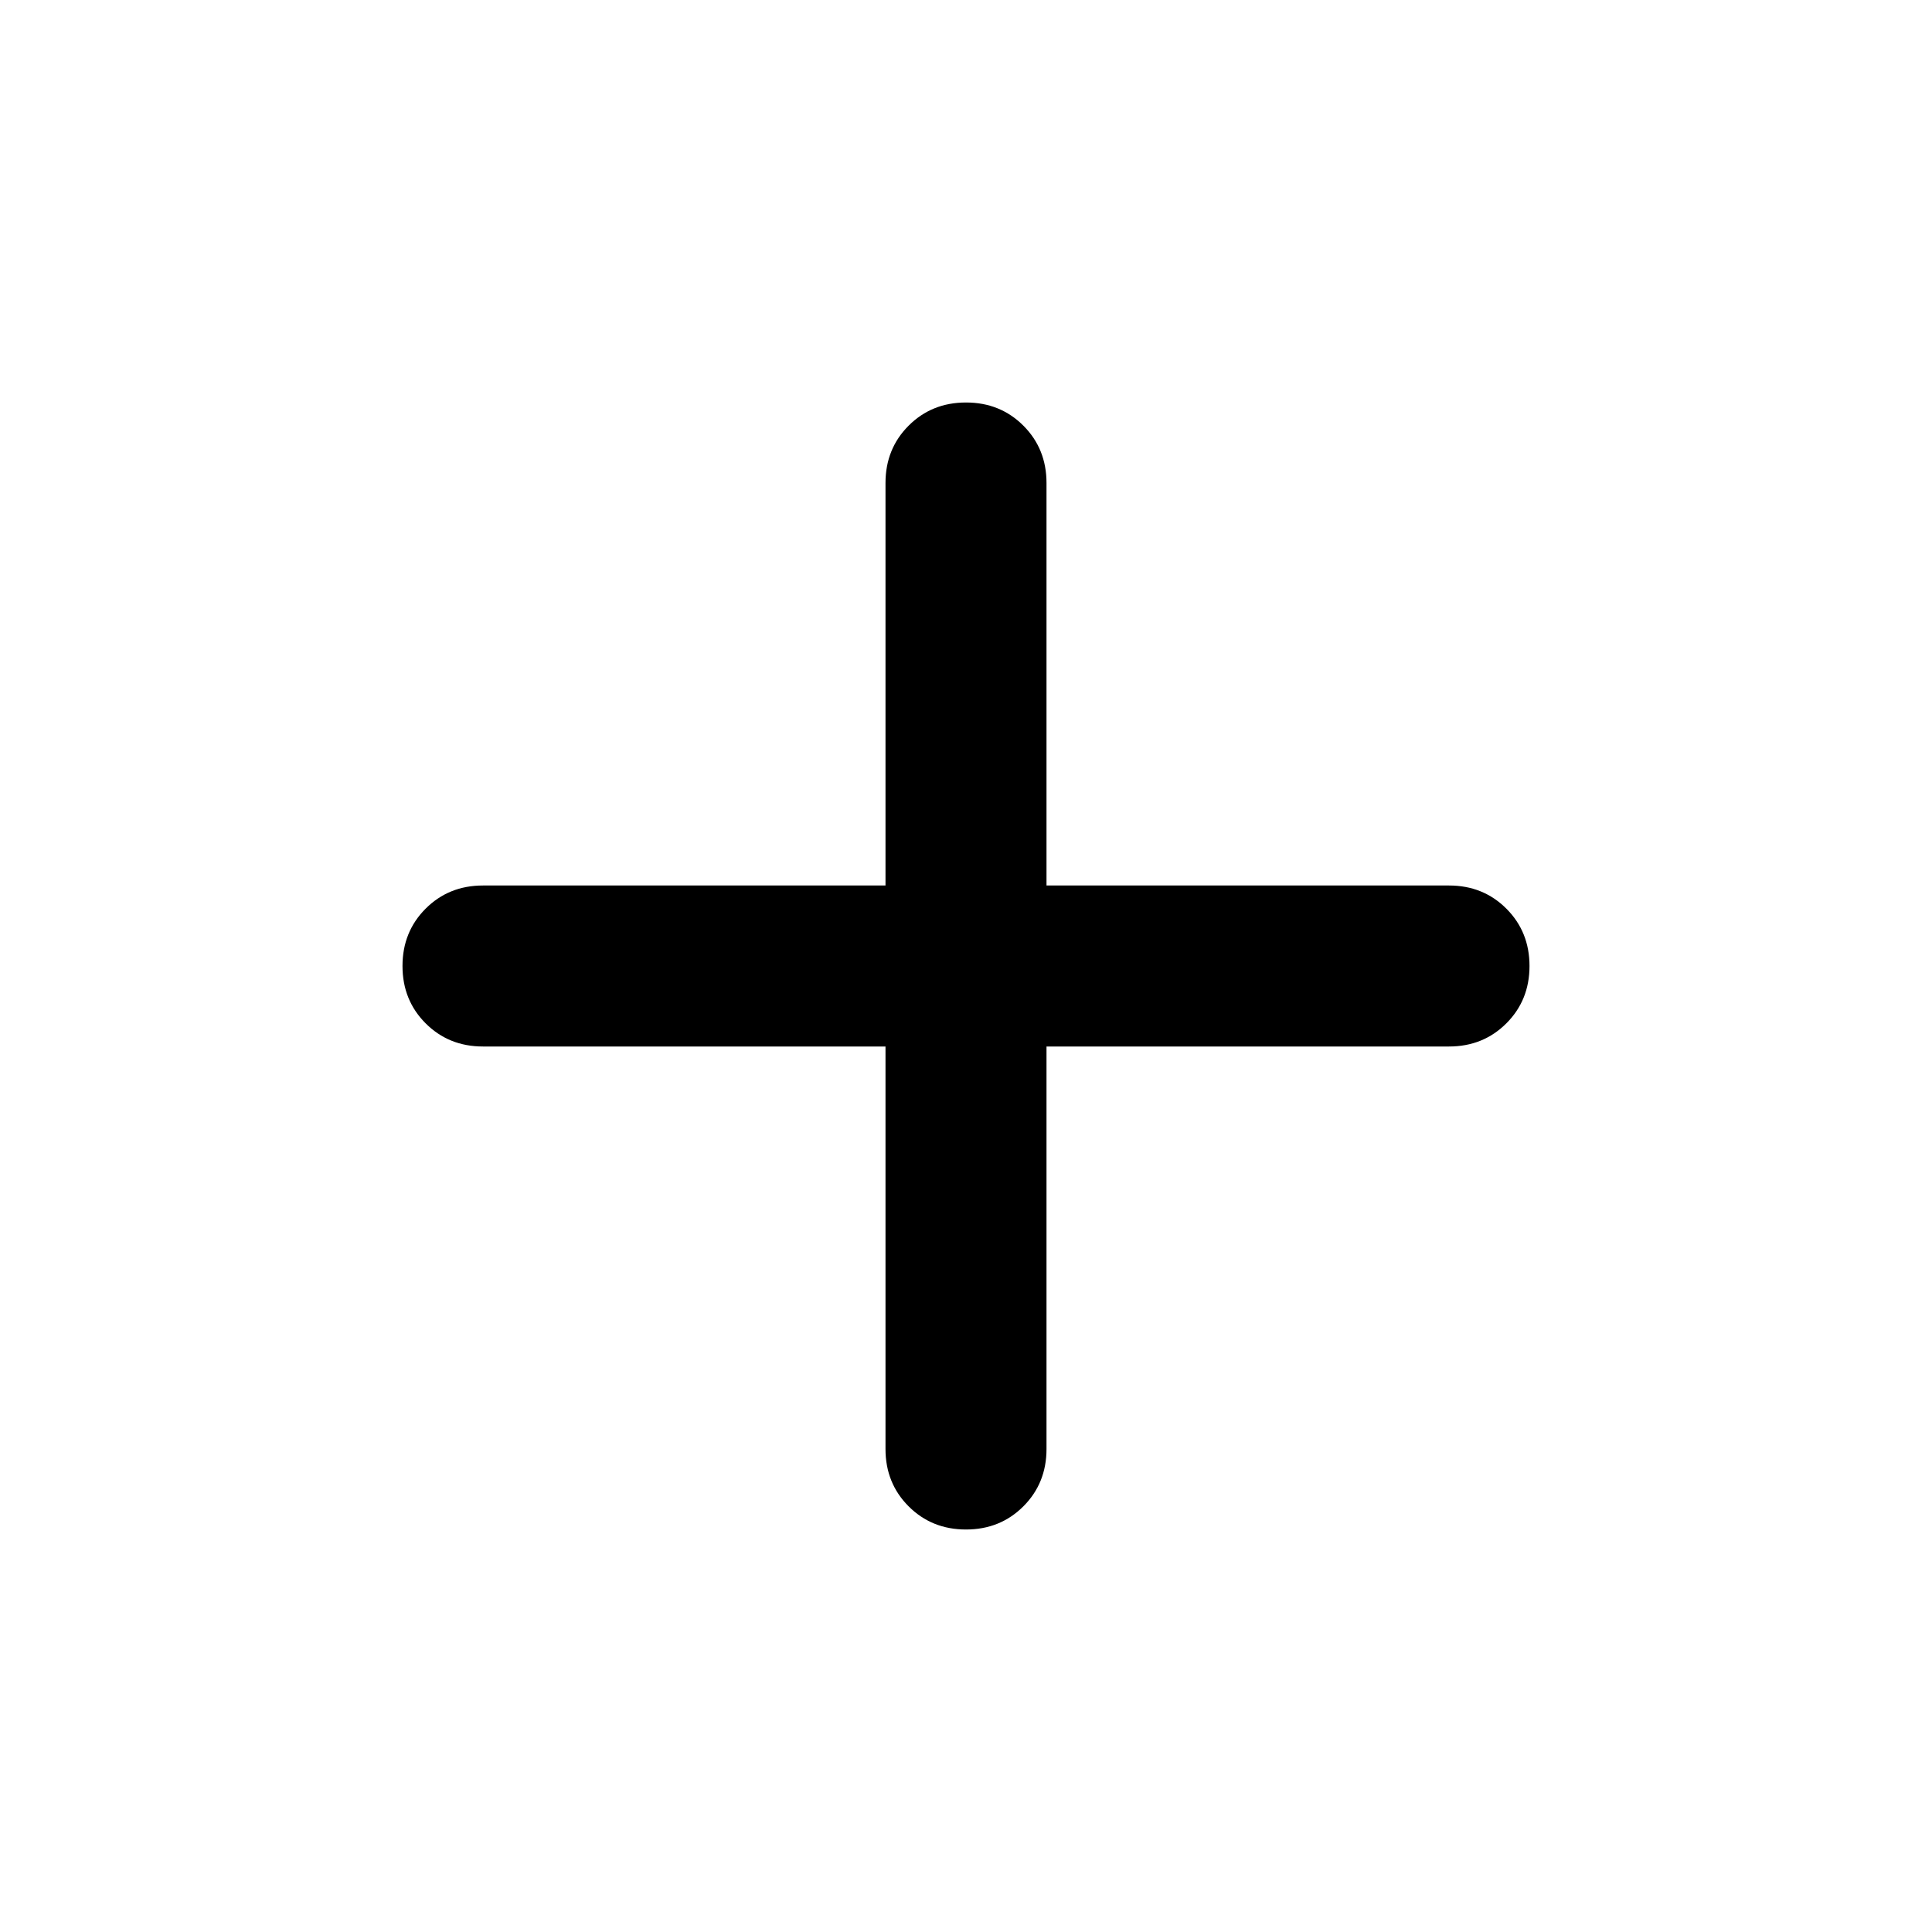
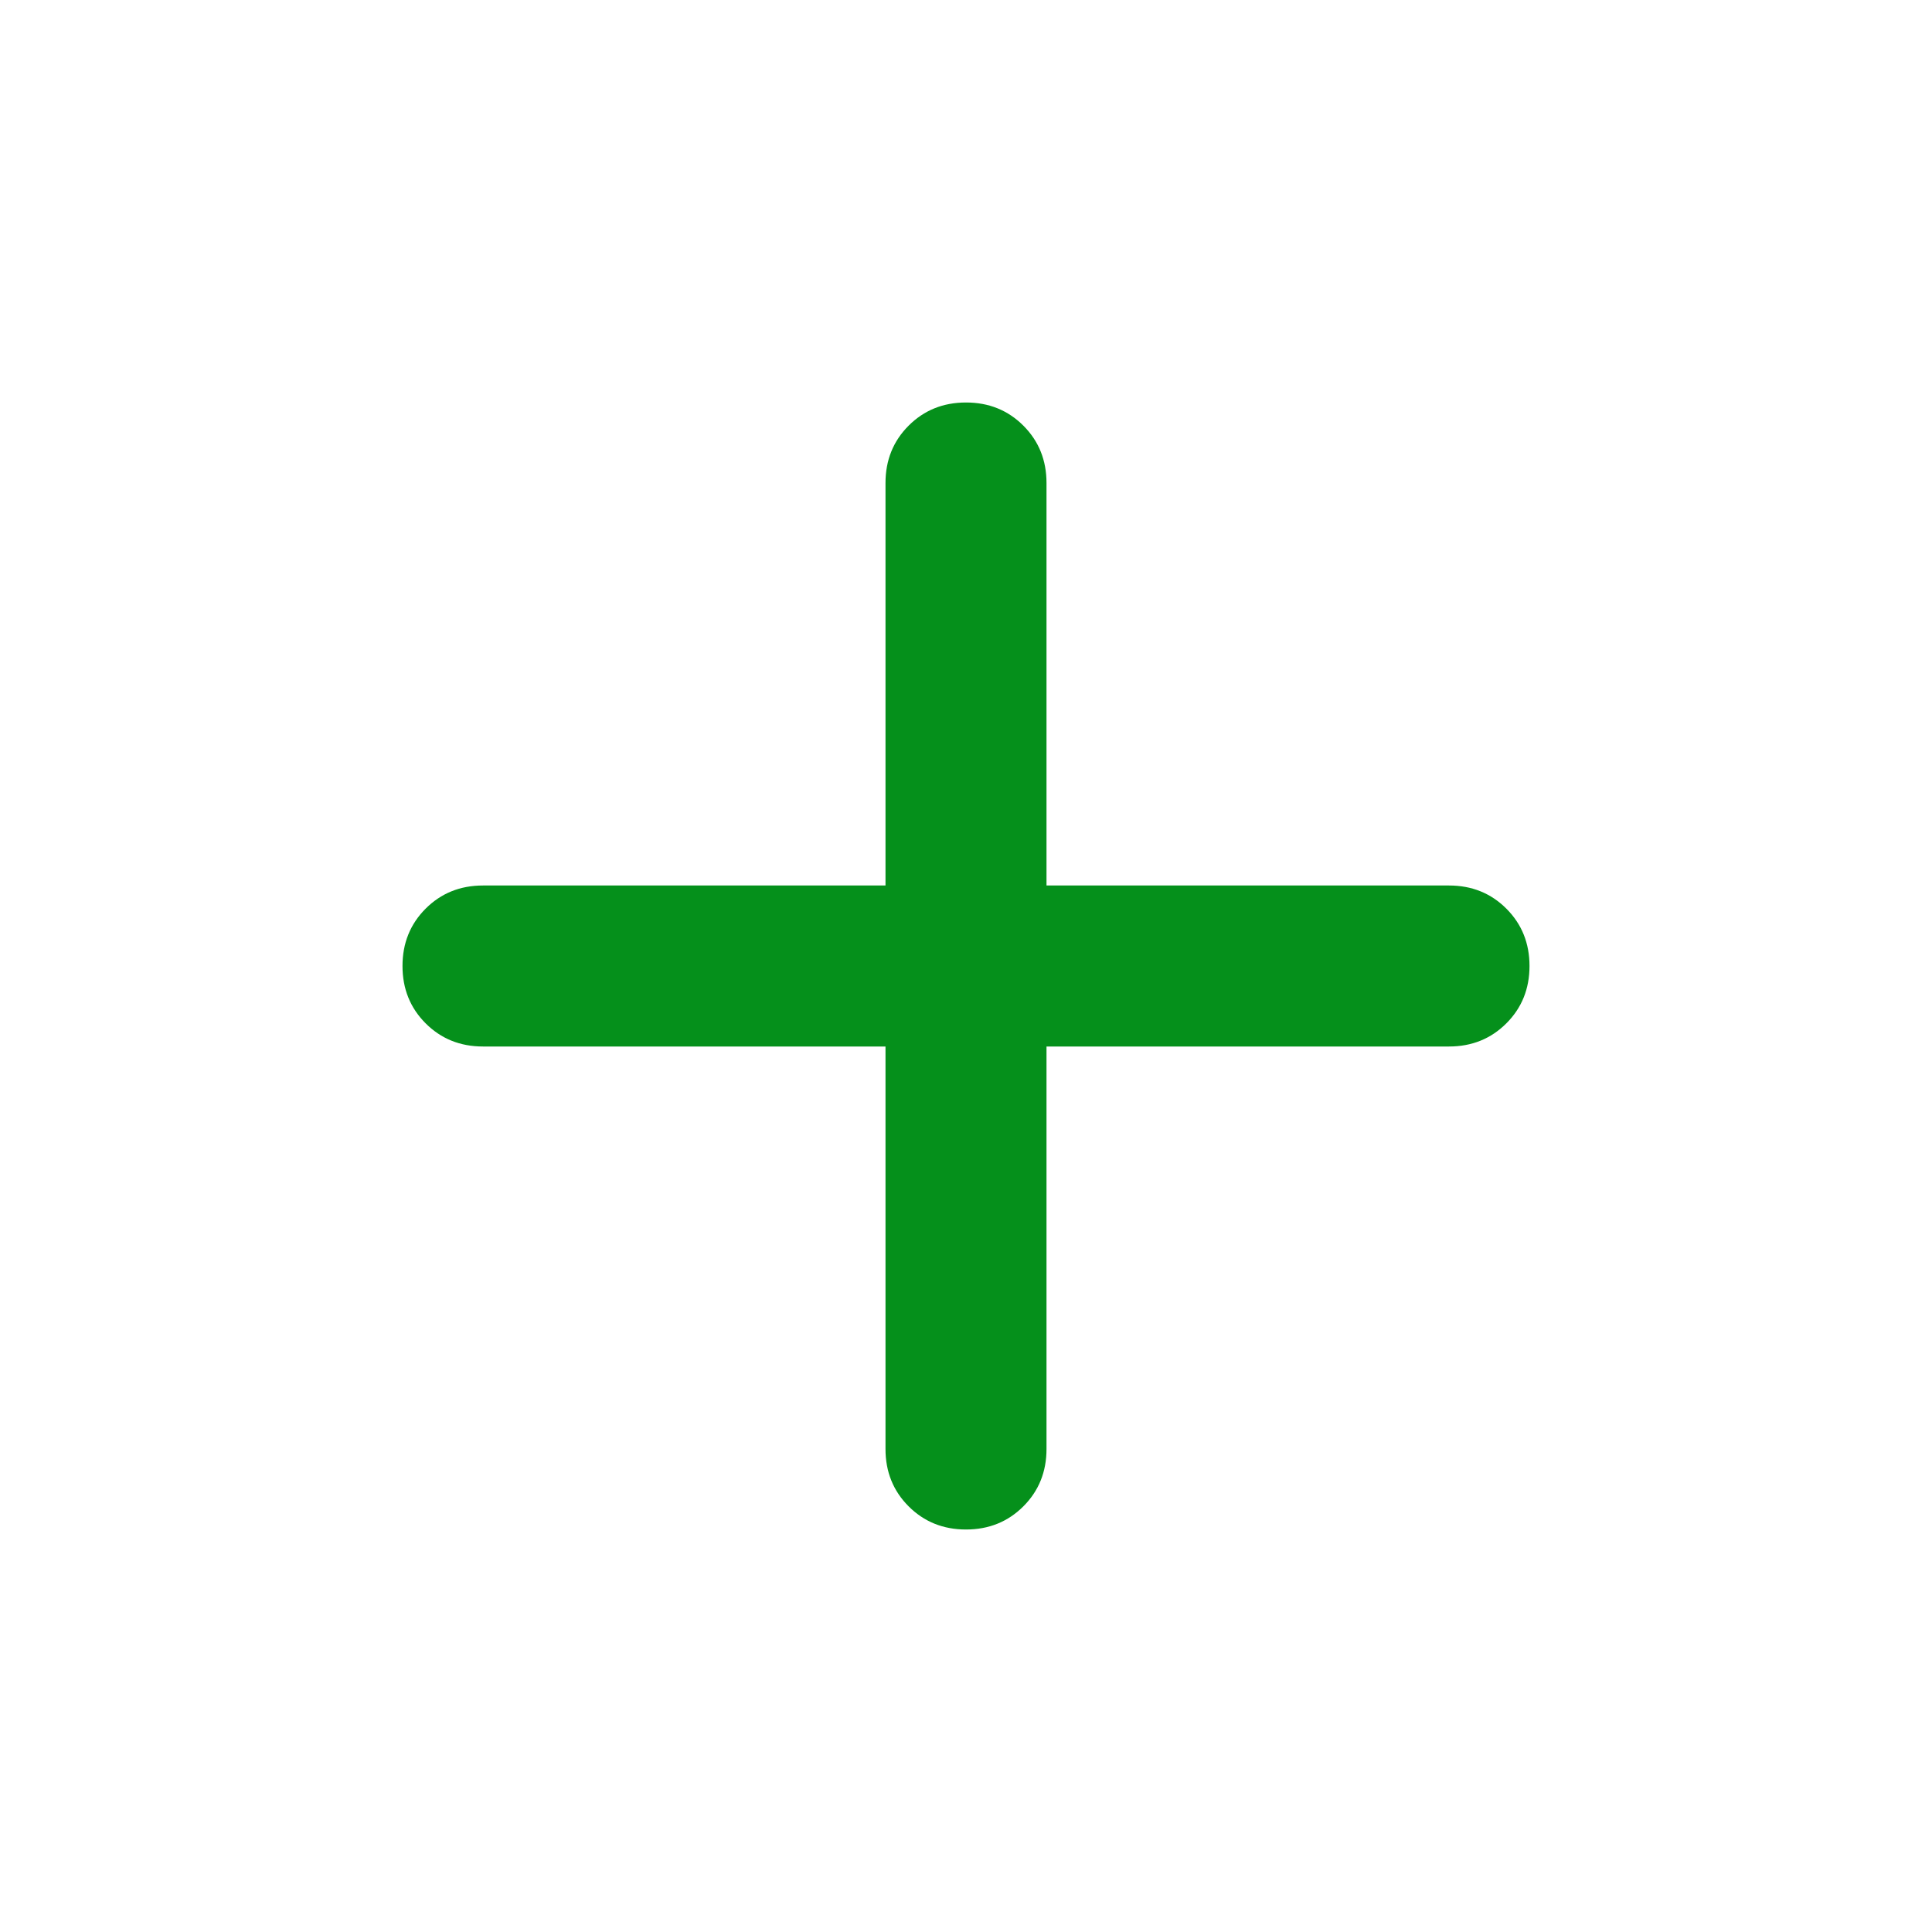
<svg xmlns="http://www.w3.org/2000/svg" height="24" viewBox="0 -960 960 960" width="24">
-   <path d="M440-440H240q-17 0-28.5-11.5T200-480q0-17 11.5-28.5T240-520h200v-200q0-17 11.5-28.5T480-760q17 0 28.5 11.5T520-720v200h200q17 0 28.5 11.5T760-480q0 17-11.5 28.5T720-440H520v200q0 17-11.5 28.5T480-200q-17 0-28.5-11.5T440-240v-200Z" />
+   <path d="M440-440H240q-17 0-28.5-11.5T200-480q0-17 11.5-28.5T240-520h200v-200q0-17 11.5-28.5T480-760q17 0 28.5 11.5T520-720v200h200q17 0 28.5 11.5T760-480q0 17-11.5 28.5T720-440H520v200q0 17-11.5 28.5T480-200q-17 0-28.5-11.5T440-240v-200Z" fill="#05901b" />
</svg>
